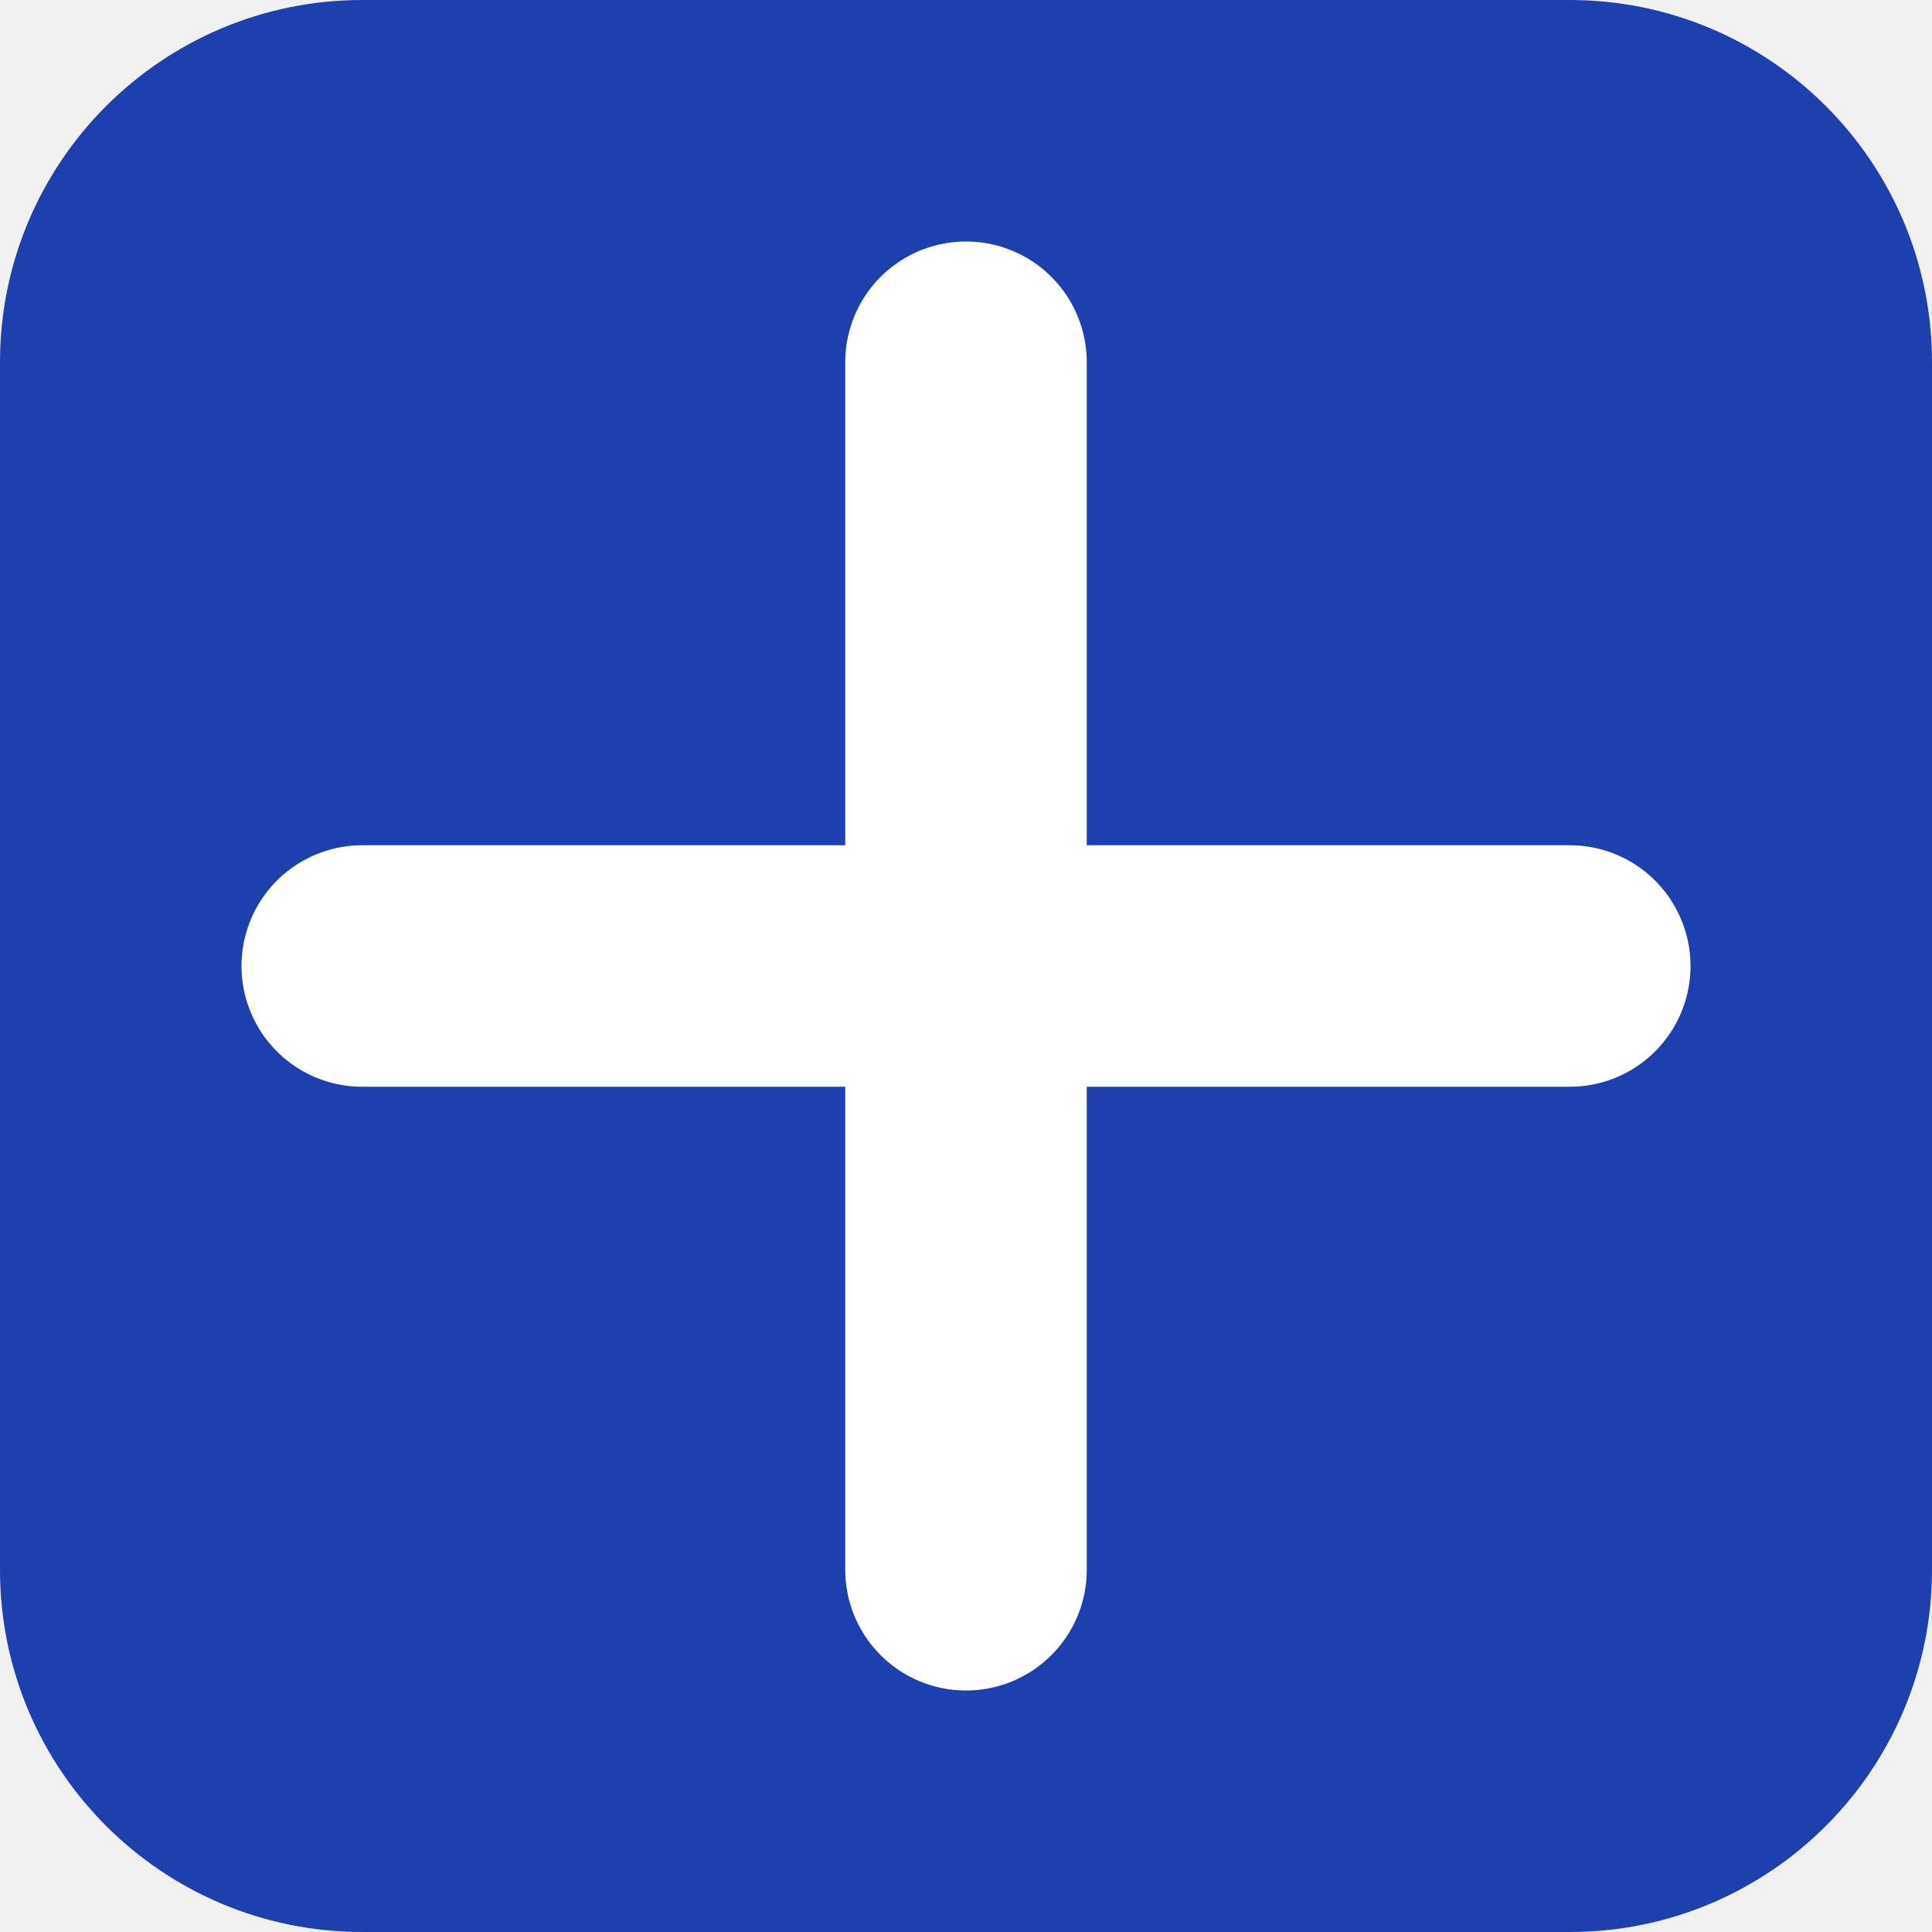
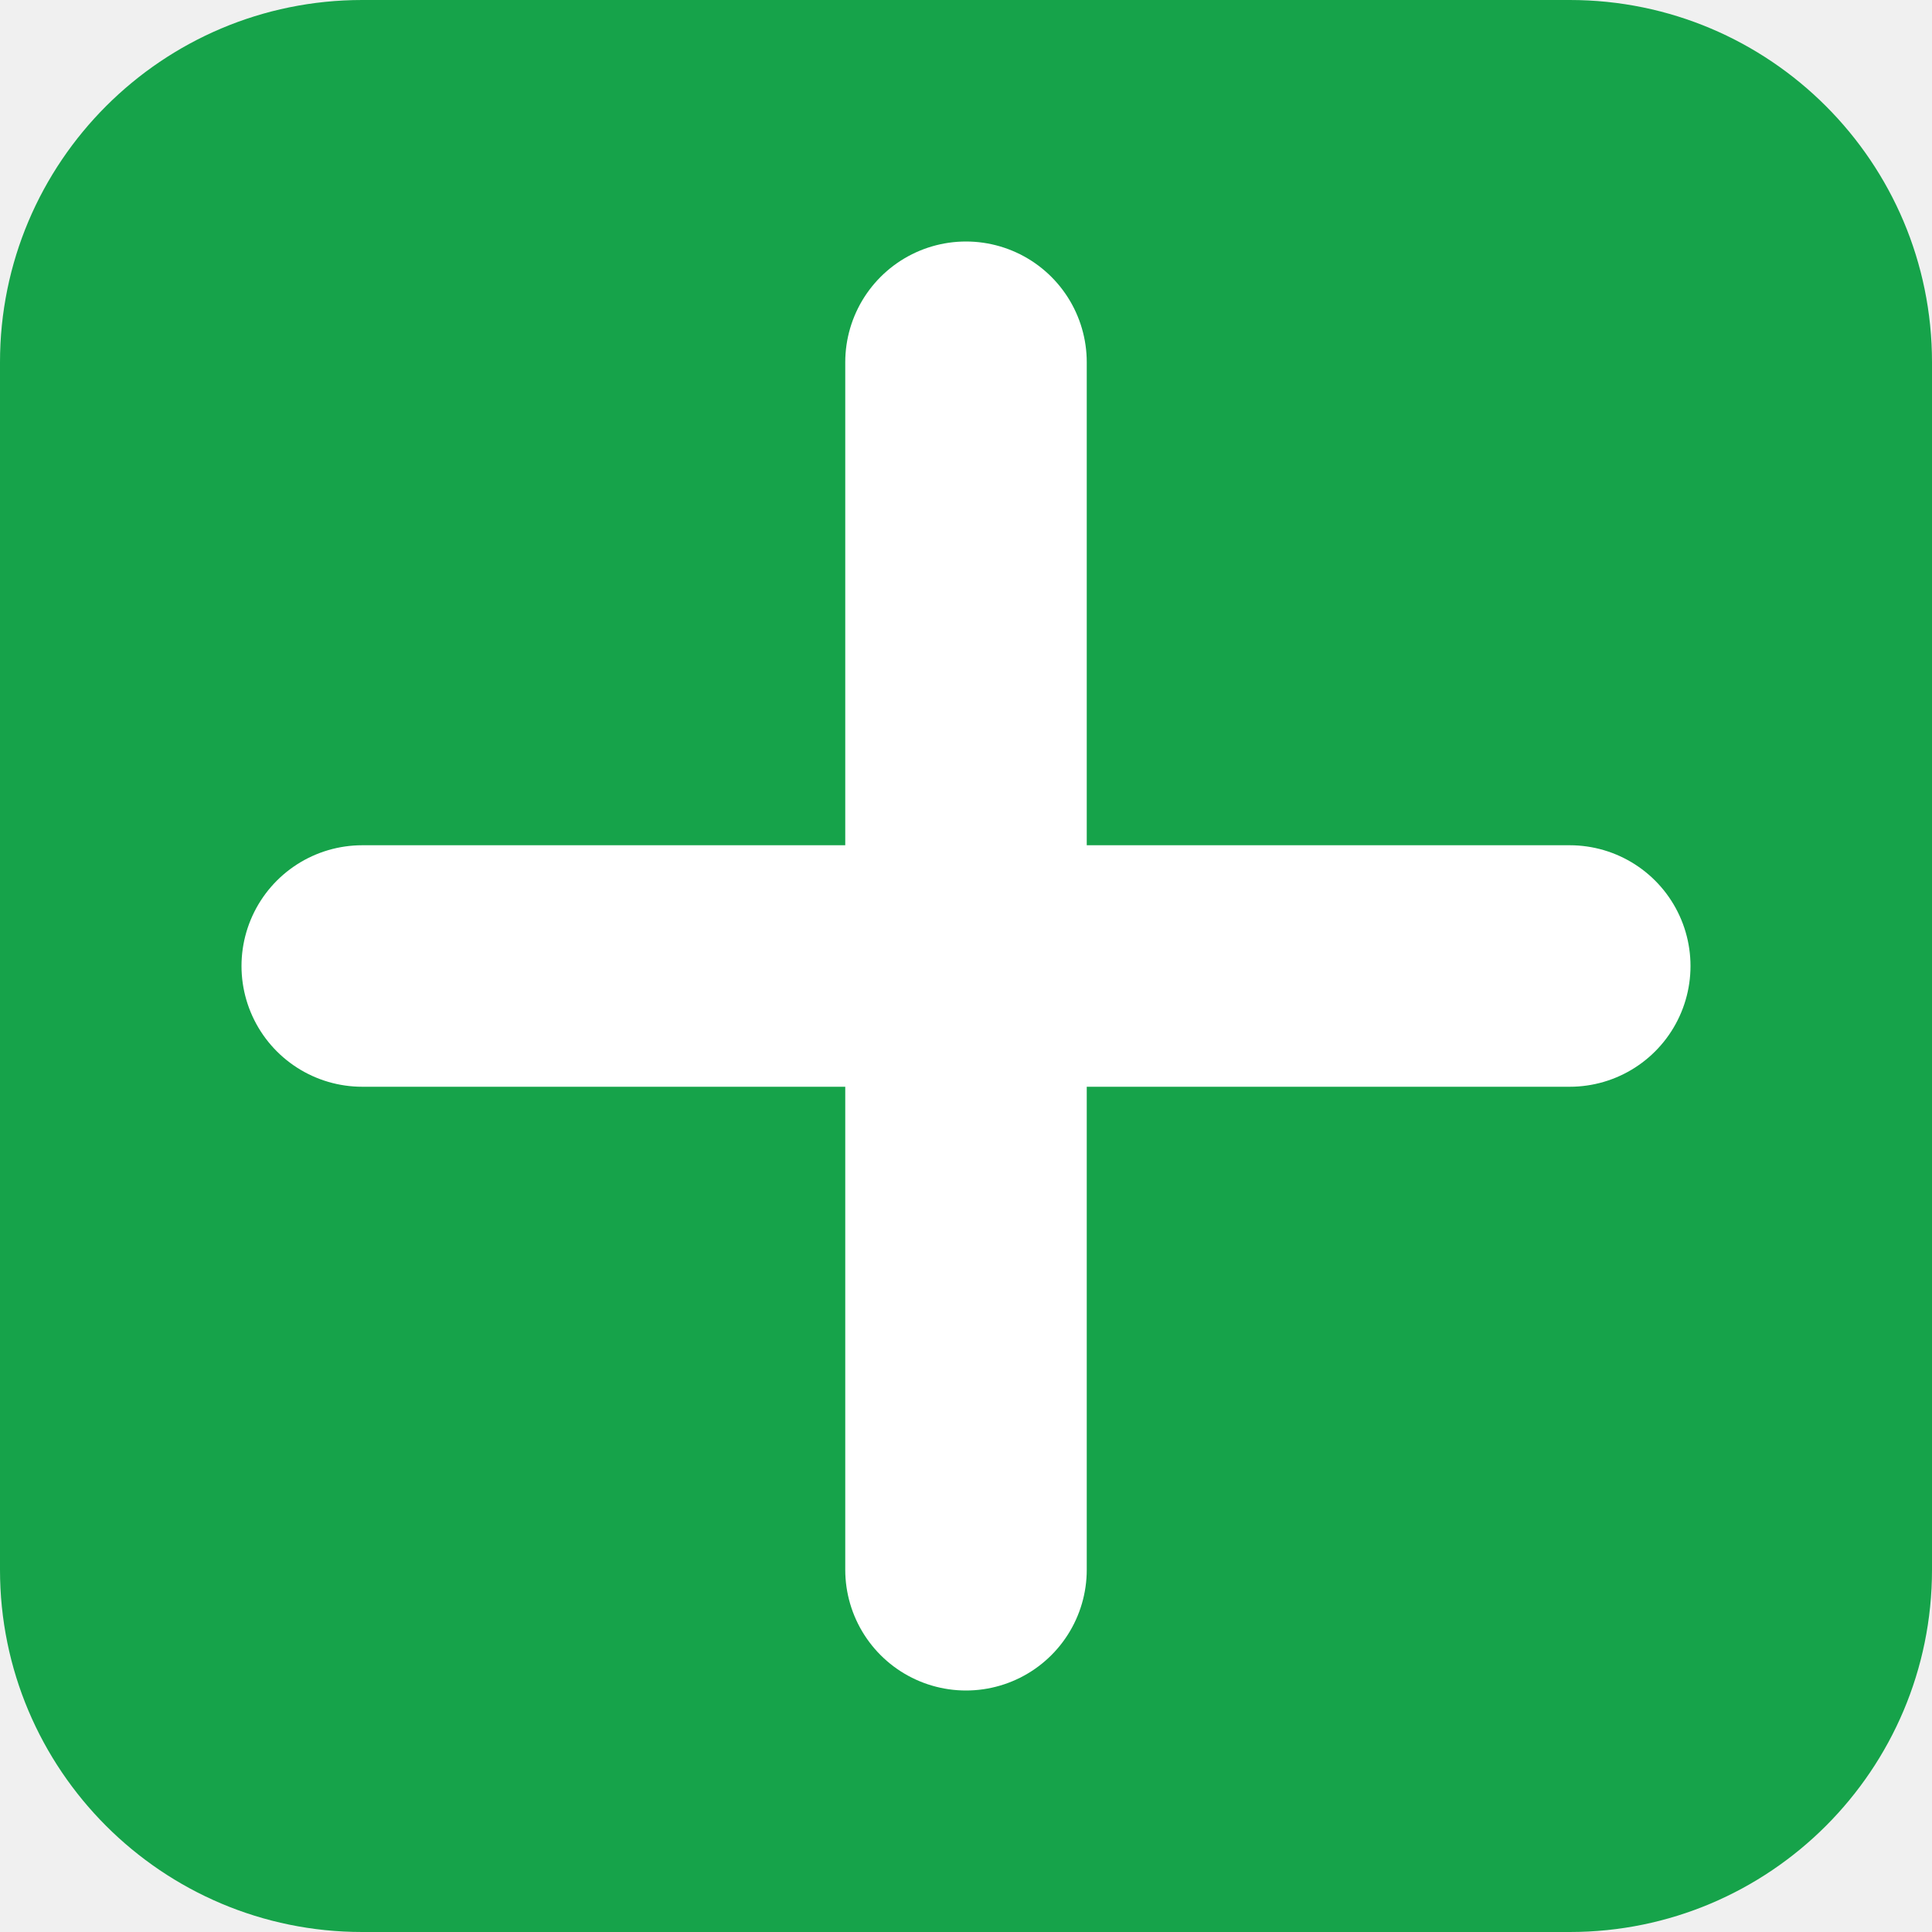
<svg xmlns="http://www.w3.org/2000/svg" viewBox="0 0 32 32">
-   <rect width="32" height="32" rx="6" fill="#1E40AF" />
+   <rect width="32" height="32" rx="6" fill="#16A34A" />
  <path d="M16 6v20M6 16h20" stroke="white" stroke-width="4" stroke-linecap="round" />
</svg>
